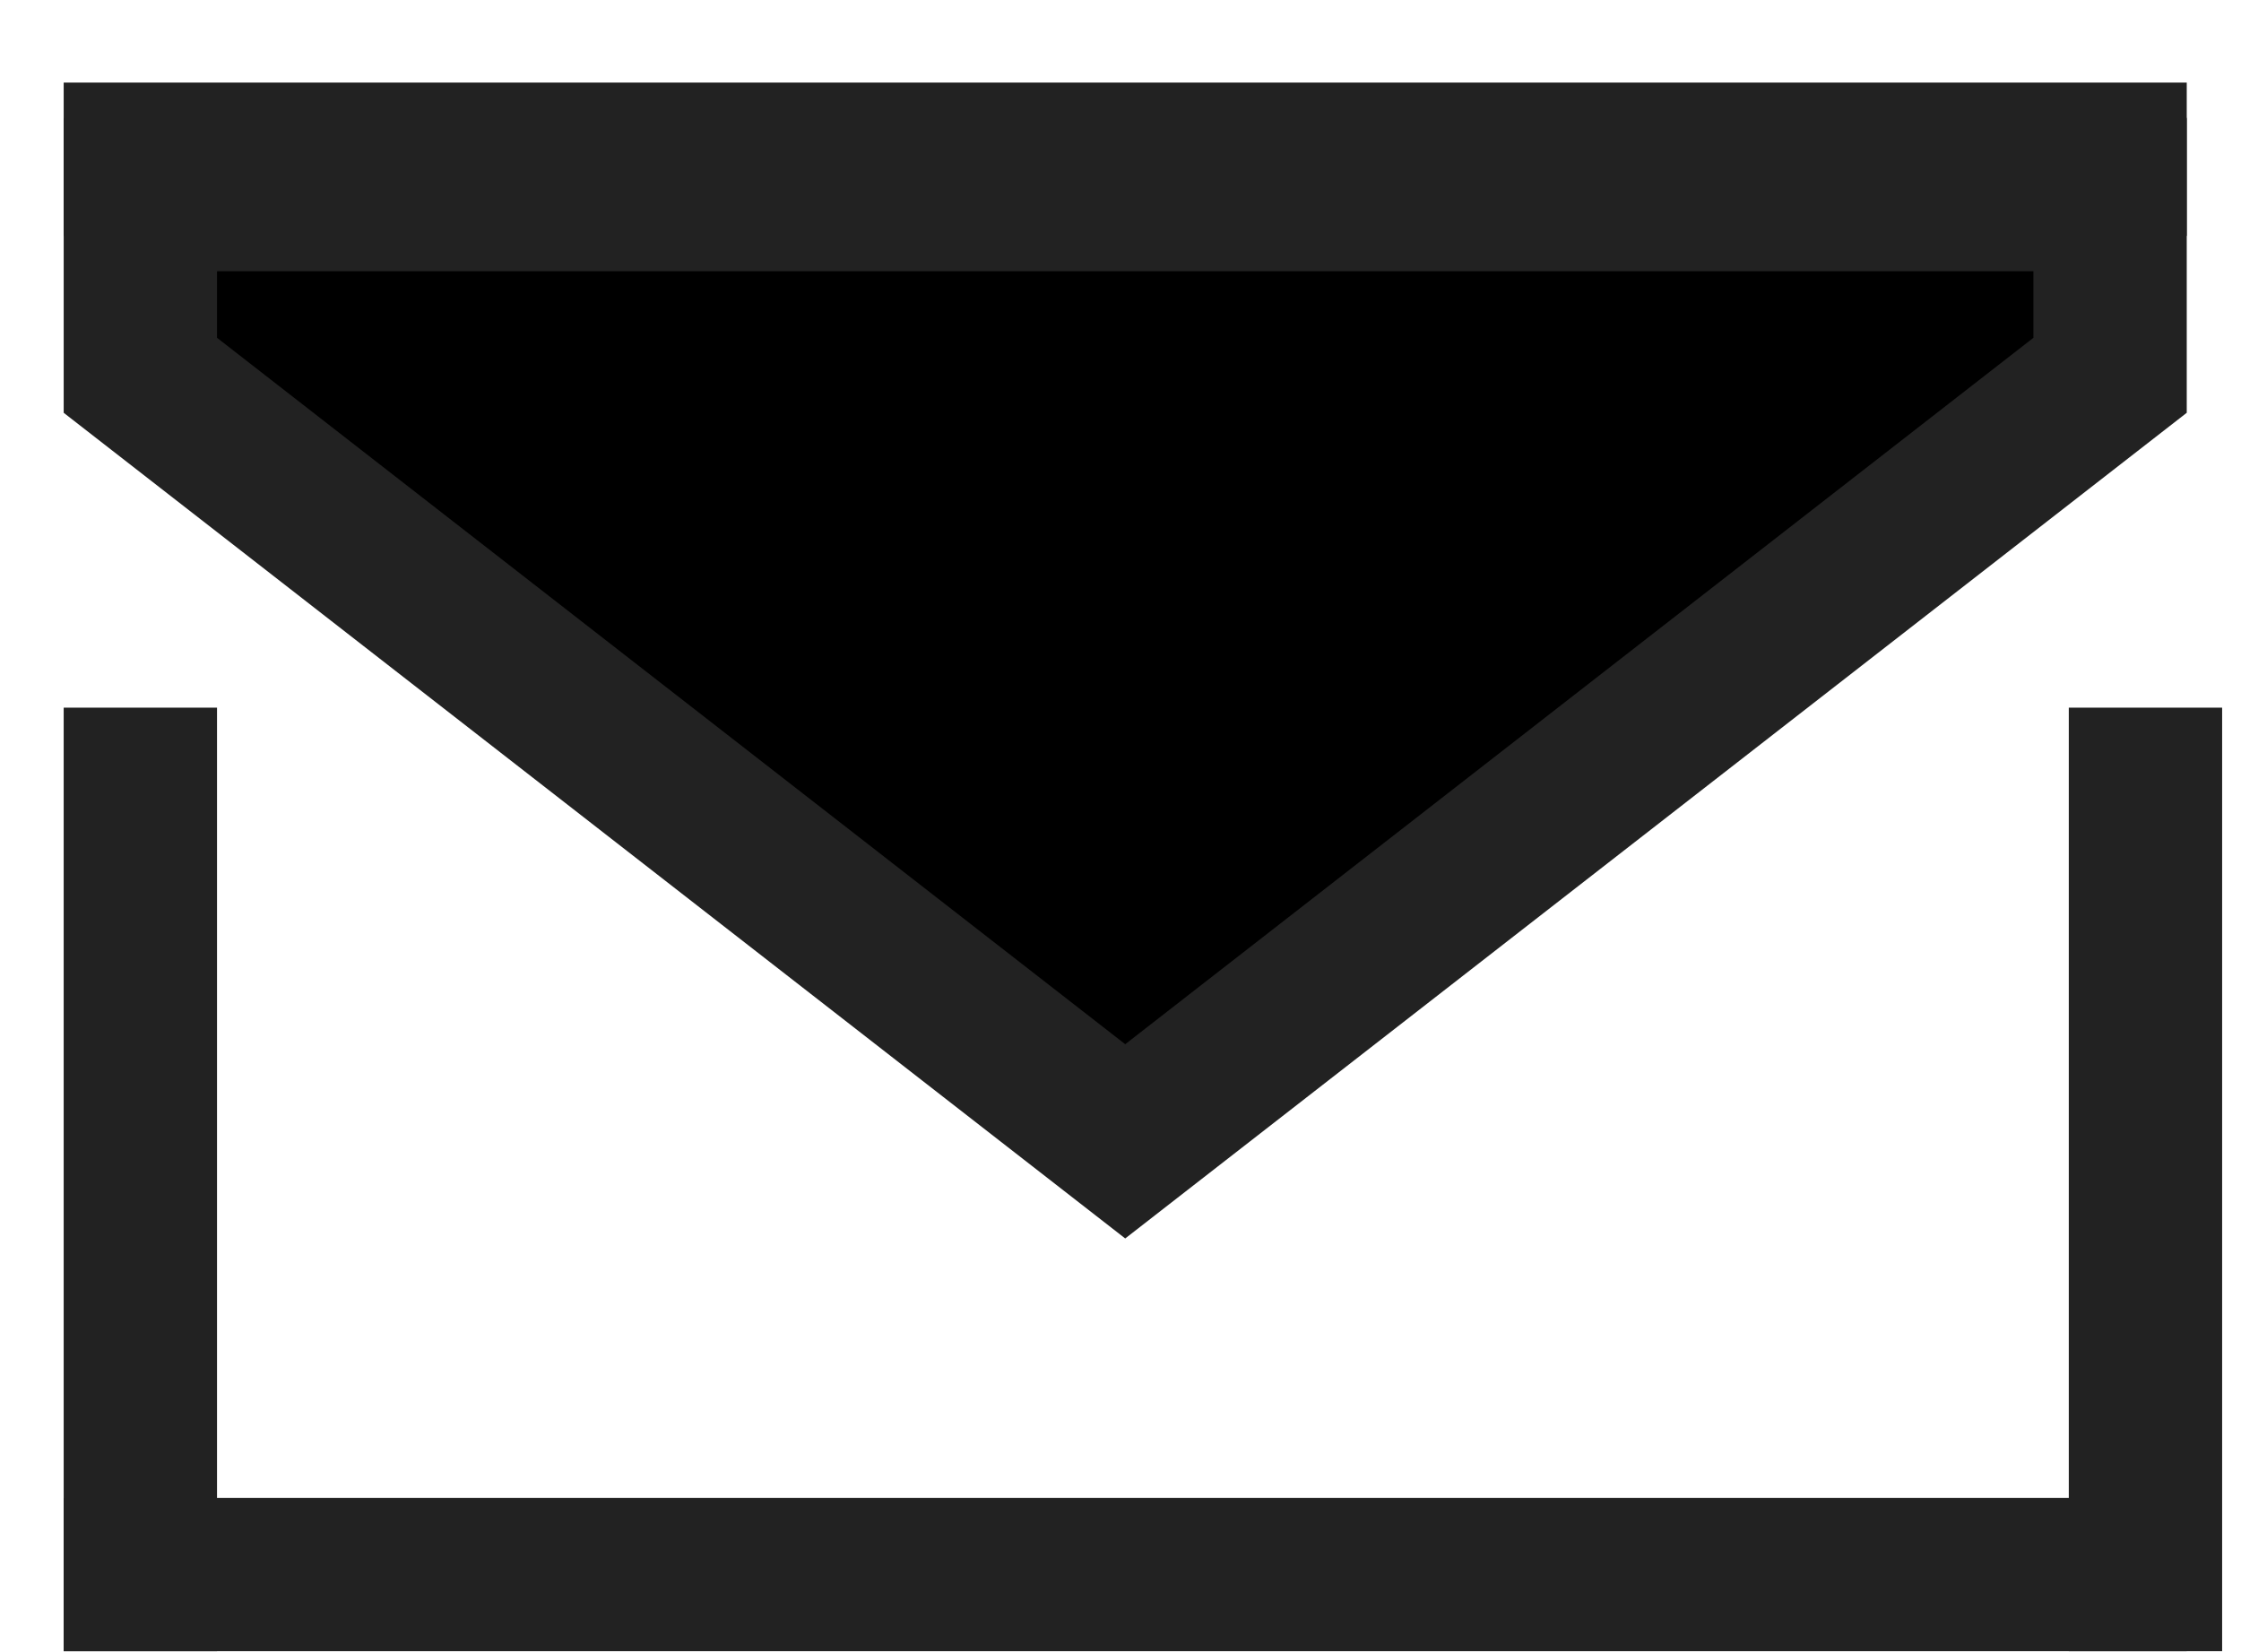
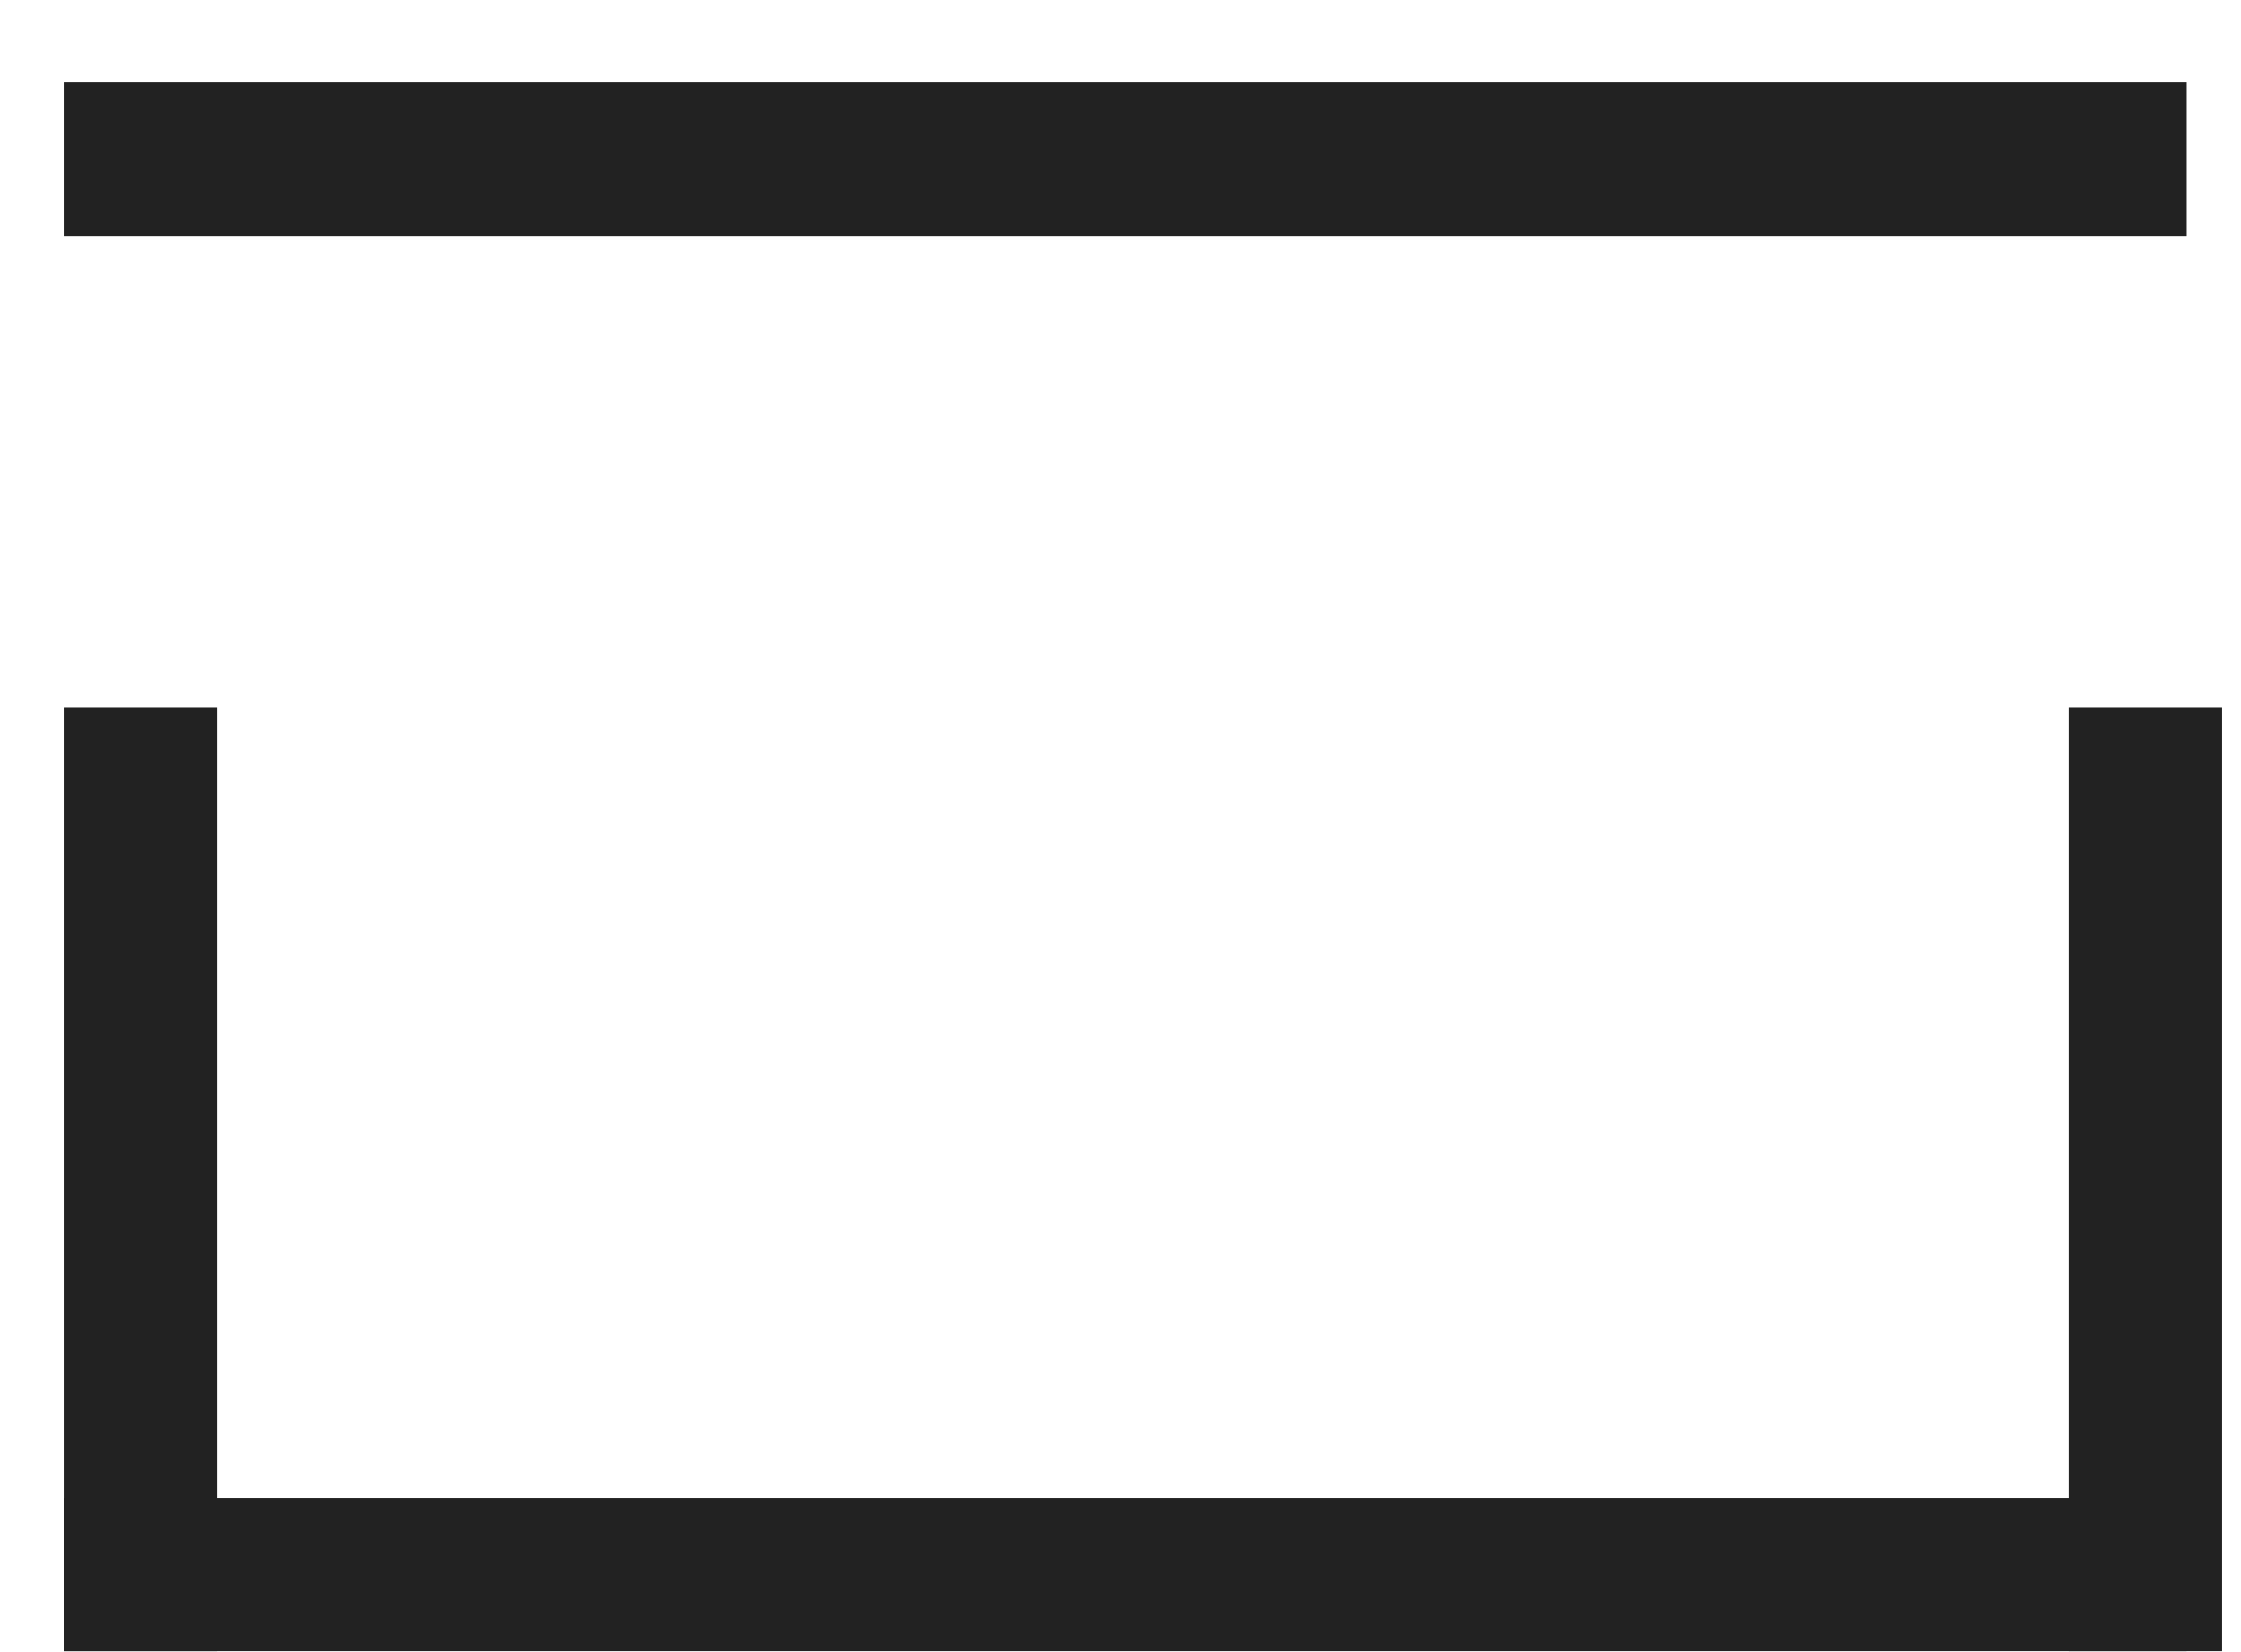
<svg xmlns="http://www.w3.org/2000/svg" width="19" height="14" viewBox="0 0 19 14" fill="none">
  <line x1="1.19" y1="6" x2="1.19" y2="14" stroke="#222222" stroke-width="1.3" />
  <line x1="18.19" y1="6" x2="18.19" y2="14" stroke="#222222" stroke-width="1.3" />
  <line x1="0.54" y1="13.35" x2="18.54" y2="13.35" stroke="#222222" stroke-width="1.3" />
  <line x1="0.54" y1="1.35" x2="18.54" y2="1.35" stroke="#222222" stroke-width="1.3" />
-   <path d="M17.89 3.182L9.54 9.677L1.19 3.182V1.65H4.04L9.54 1.65H14.54H17.89V3.182Z" stroke="#222222" stroke-width="1.3" fill="currentColor" />
+   <path d="M17.89 3.182L9.54 9.677L1.19 3.182V1.65H4.04L9.54 1.65H14.54H17.89V3.182Z" />
</svg>
